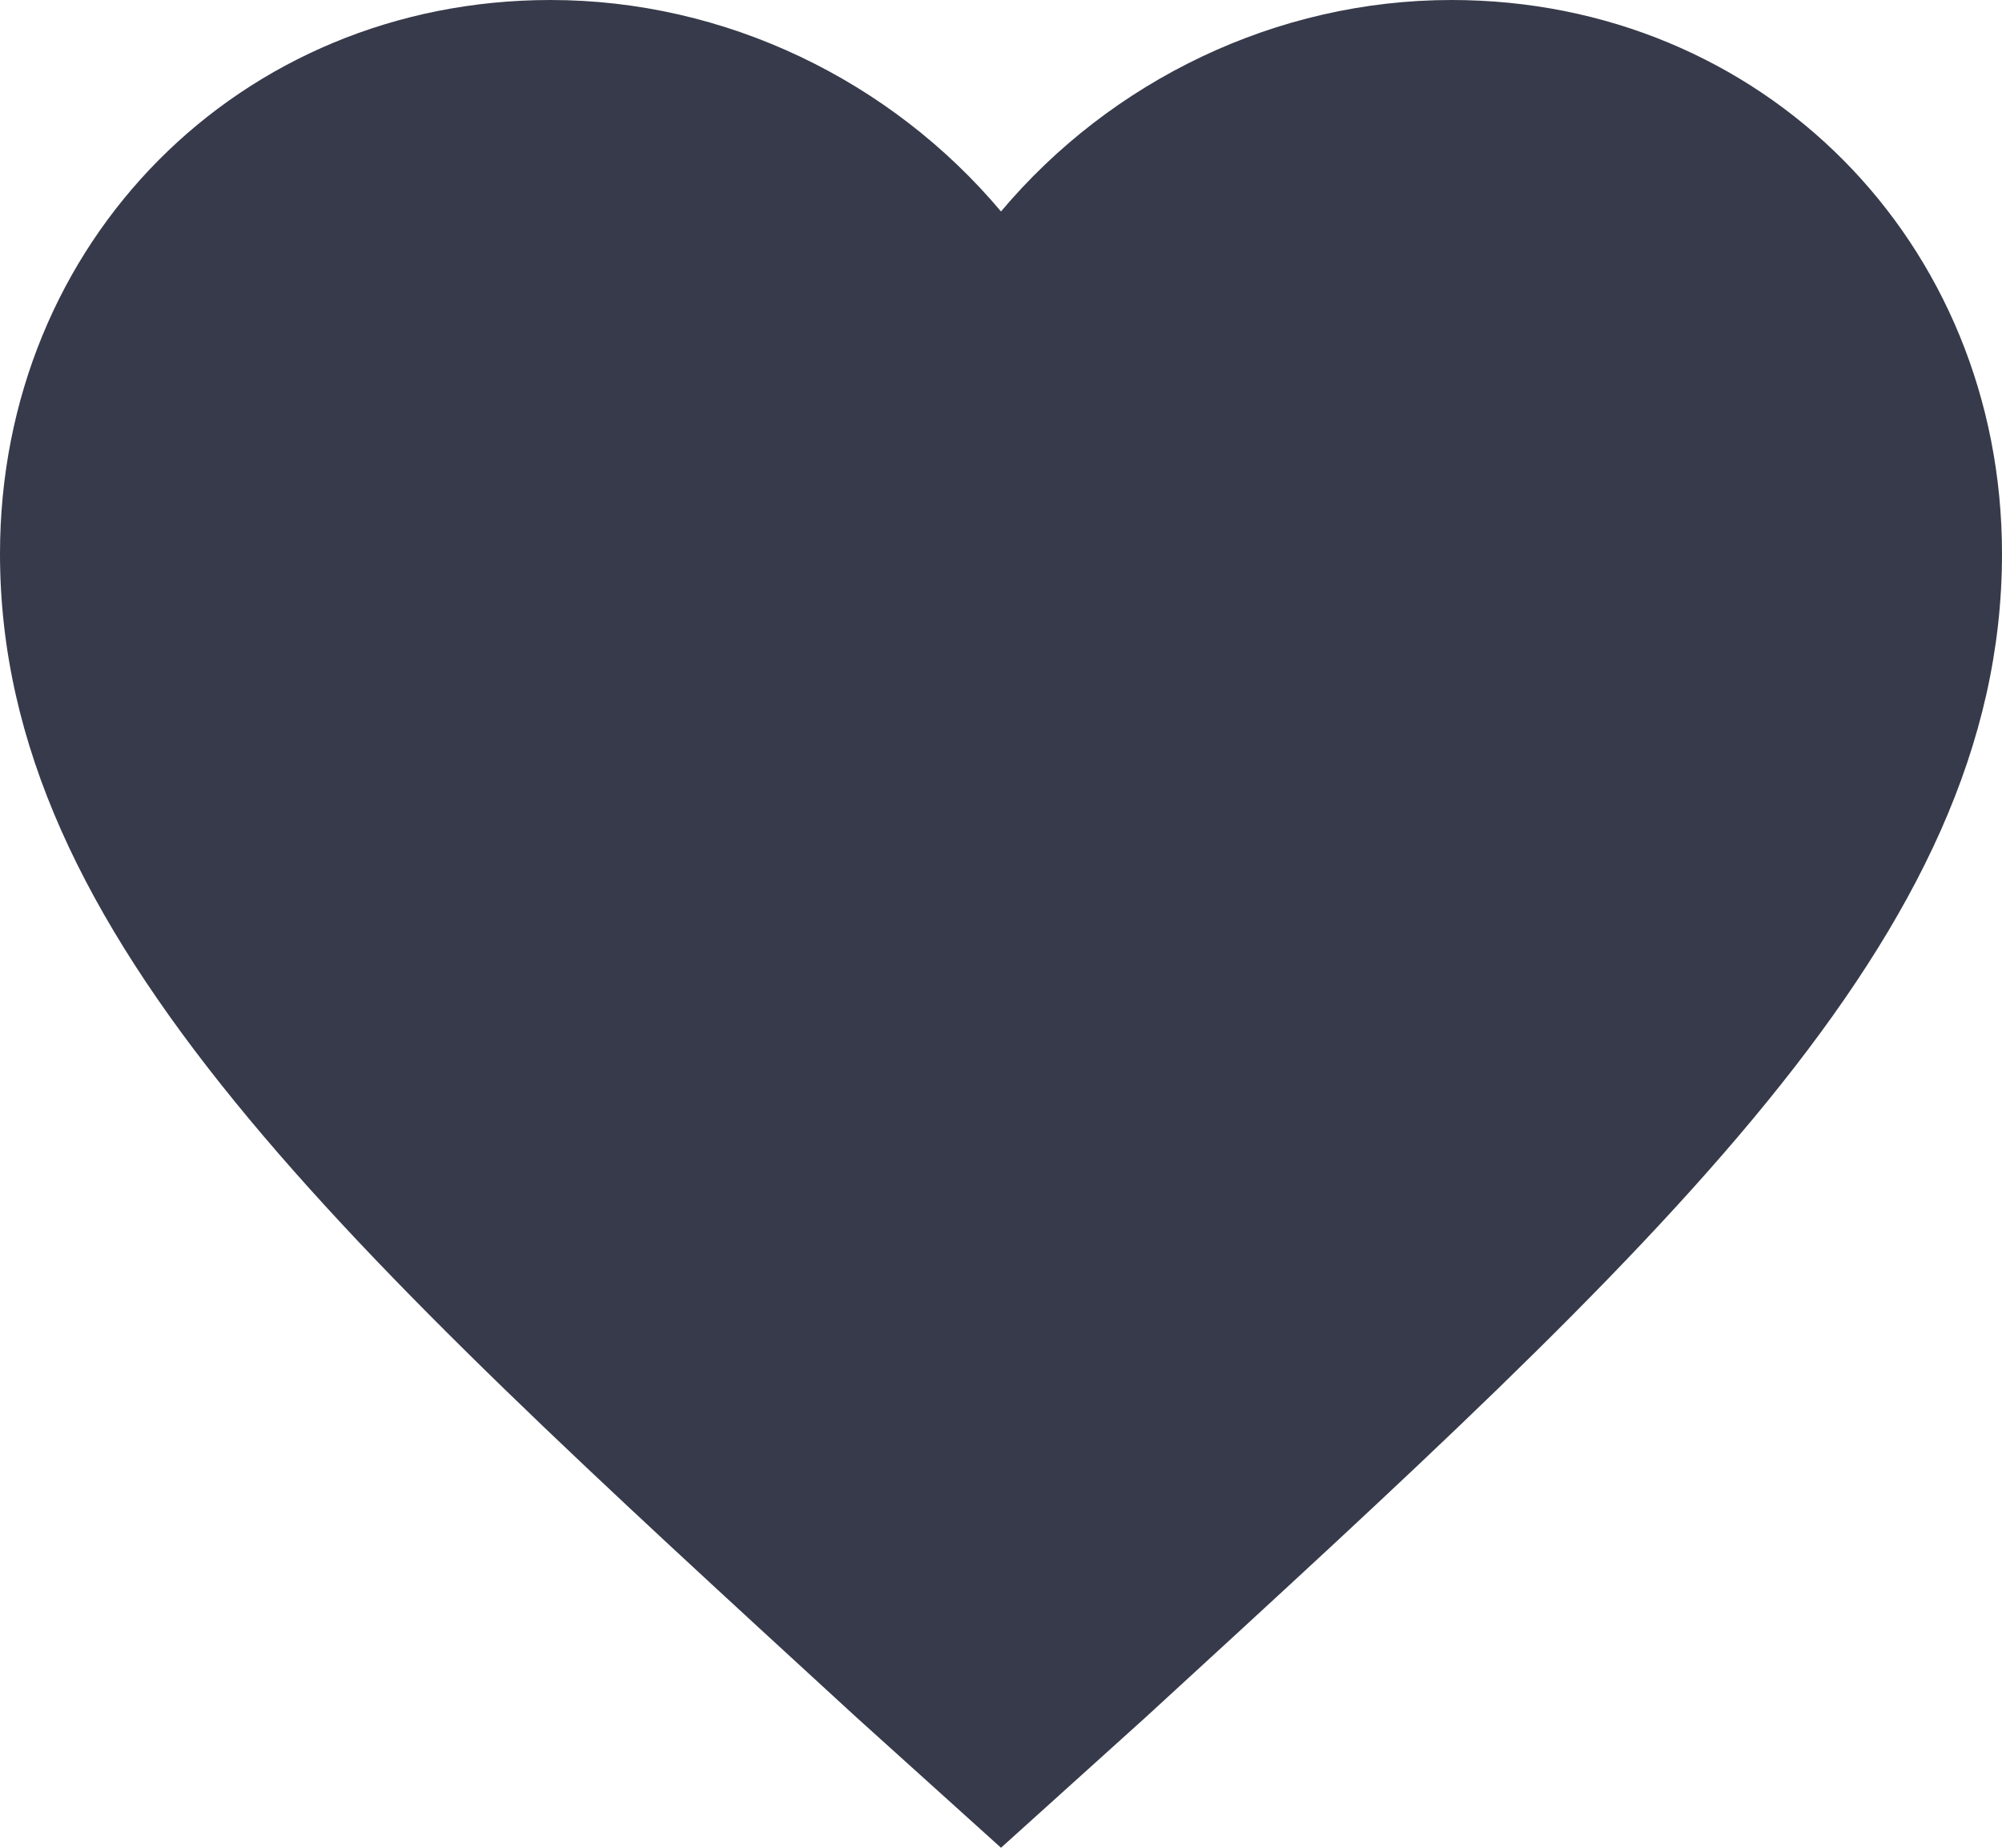
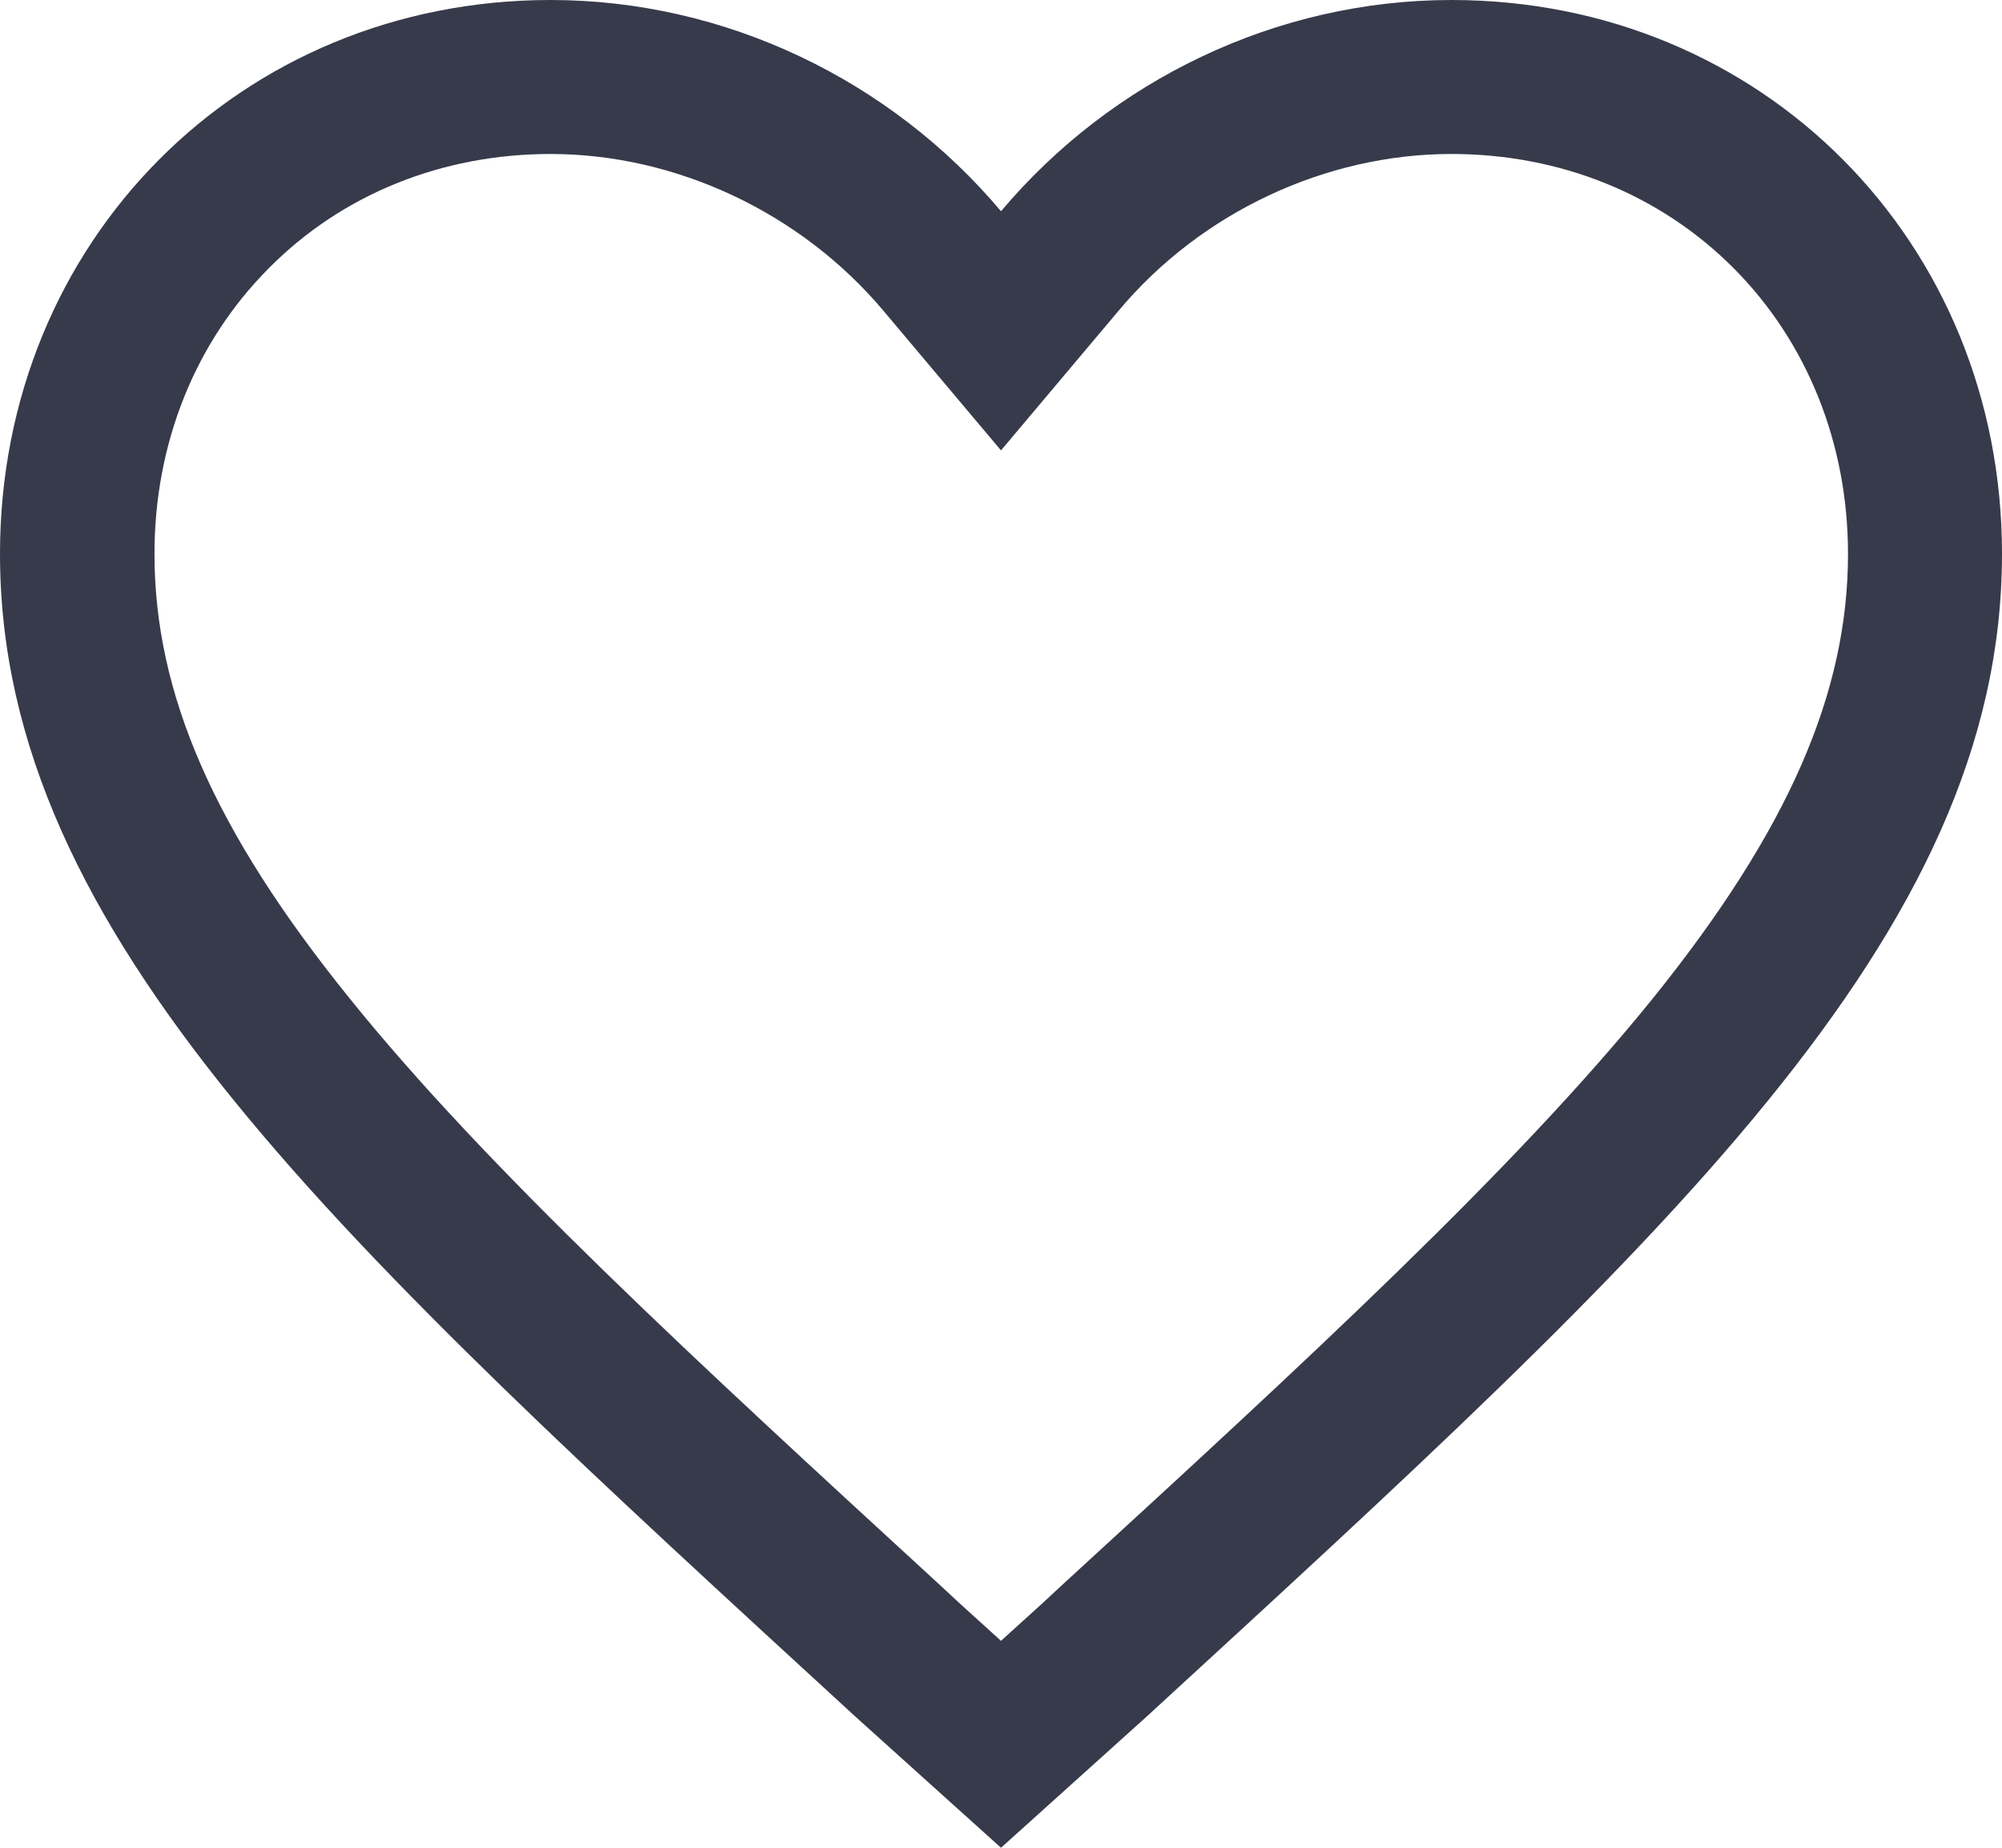
<svg xmlns="http://www.w3.org/2000/svg" fill="#373a4a" stroke-width="0" viewBox="0 0 416 384">
-   <path d="m208 384-30.16-27.21c-107.12-98.35-177.84-162.18-177.84-241.69 0-64.879 49.918-115.1 114.4-115.1 36.4 0 70.72 16.742 93.6 43.947 22.88-27.205 57.2-43.947 93.6-43.947 64.48 0 114.4 50.221 114.4 115.1 0 79.51-70.72 143.34-177.84 241.69l-30.16 27.21z" />
+   <path d="m301.6 0c-36.4 0-70.7 16.7-93.6 43.9-22.9-27.2-57.2-43.9-93.6-43.9-64.5 0-114.4 50.2-114.4 115.1 0 79.5 70.7 143.3 177.8 241.7l30.2 27.2 30.2-27.2c107.1-98.4 177.8-162.2 177.8-241.7 0-64.9-49.9-115.1-114.4-115.1zm-80.8 329.3-4.2 3.9-8.6 7.8-8.6-7.8-4.2-3.9c-50.4-46.3-94-86.3-122.7-122-28-34.7-40.4-63.1-40.4-92.2 0-22.9 8.4-43.9 23.7-59.3 15.2-15.4 36-23.8 58.6-23.8 26.1 0 52 12.2 69.1 32.5l24.5 29.1 24.5-29.1c17.1-20.4 43-32.5 69.1-32.5 22.6 0 43.4 8.4 58.7 23.8s23.7 36.5 23.7 59.3c0 29-12.5 57.5-40.4 92.2-28.8 35.7-72.3 75.7-122.8 122z" />
</svg>
